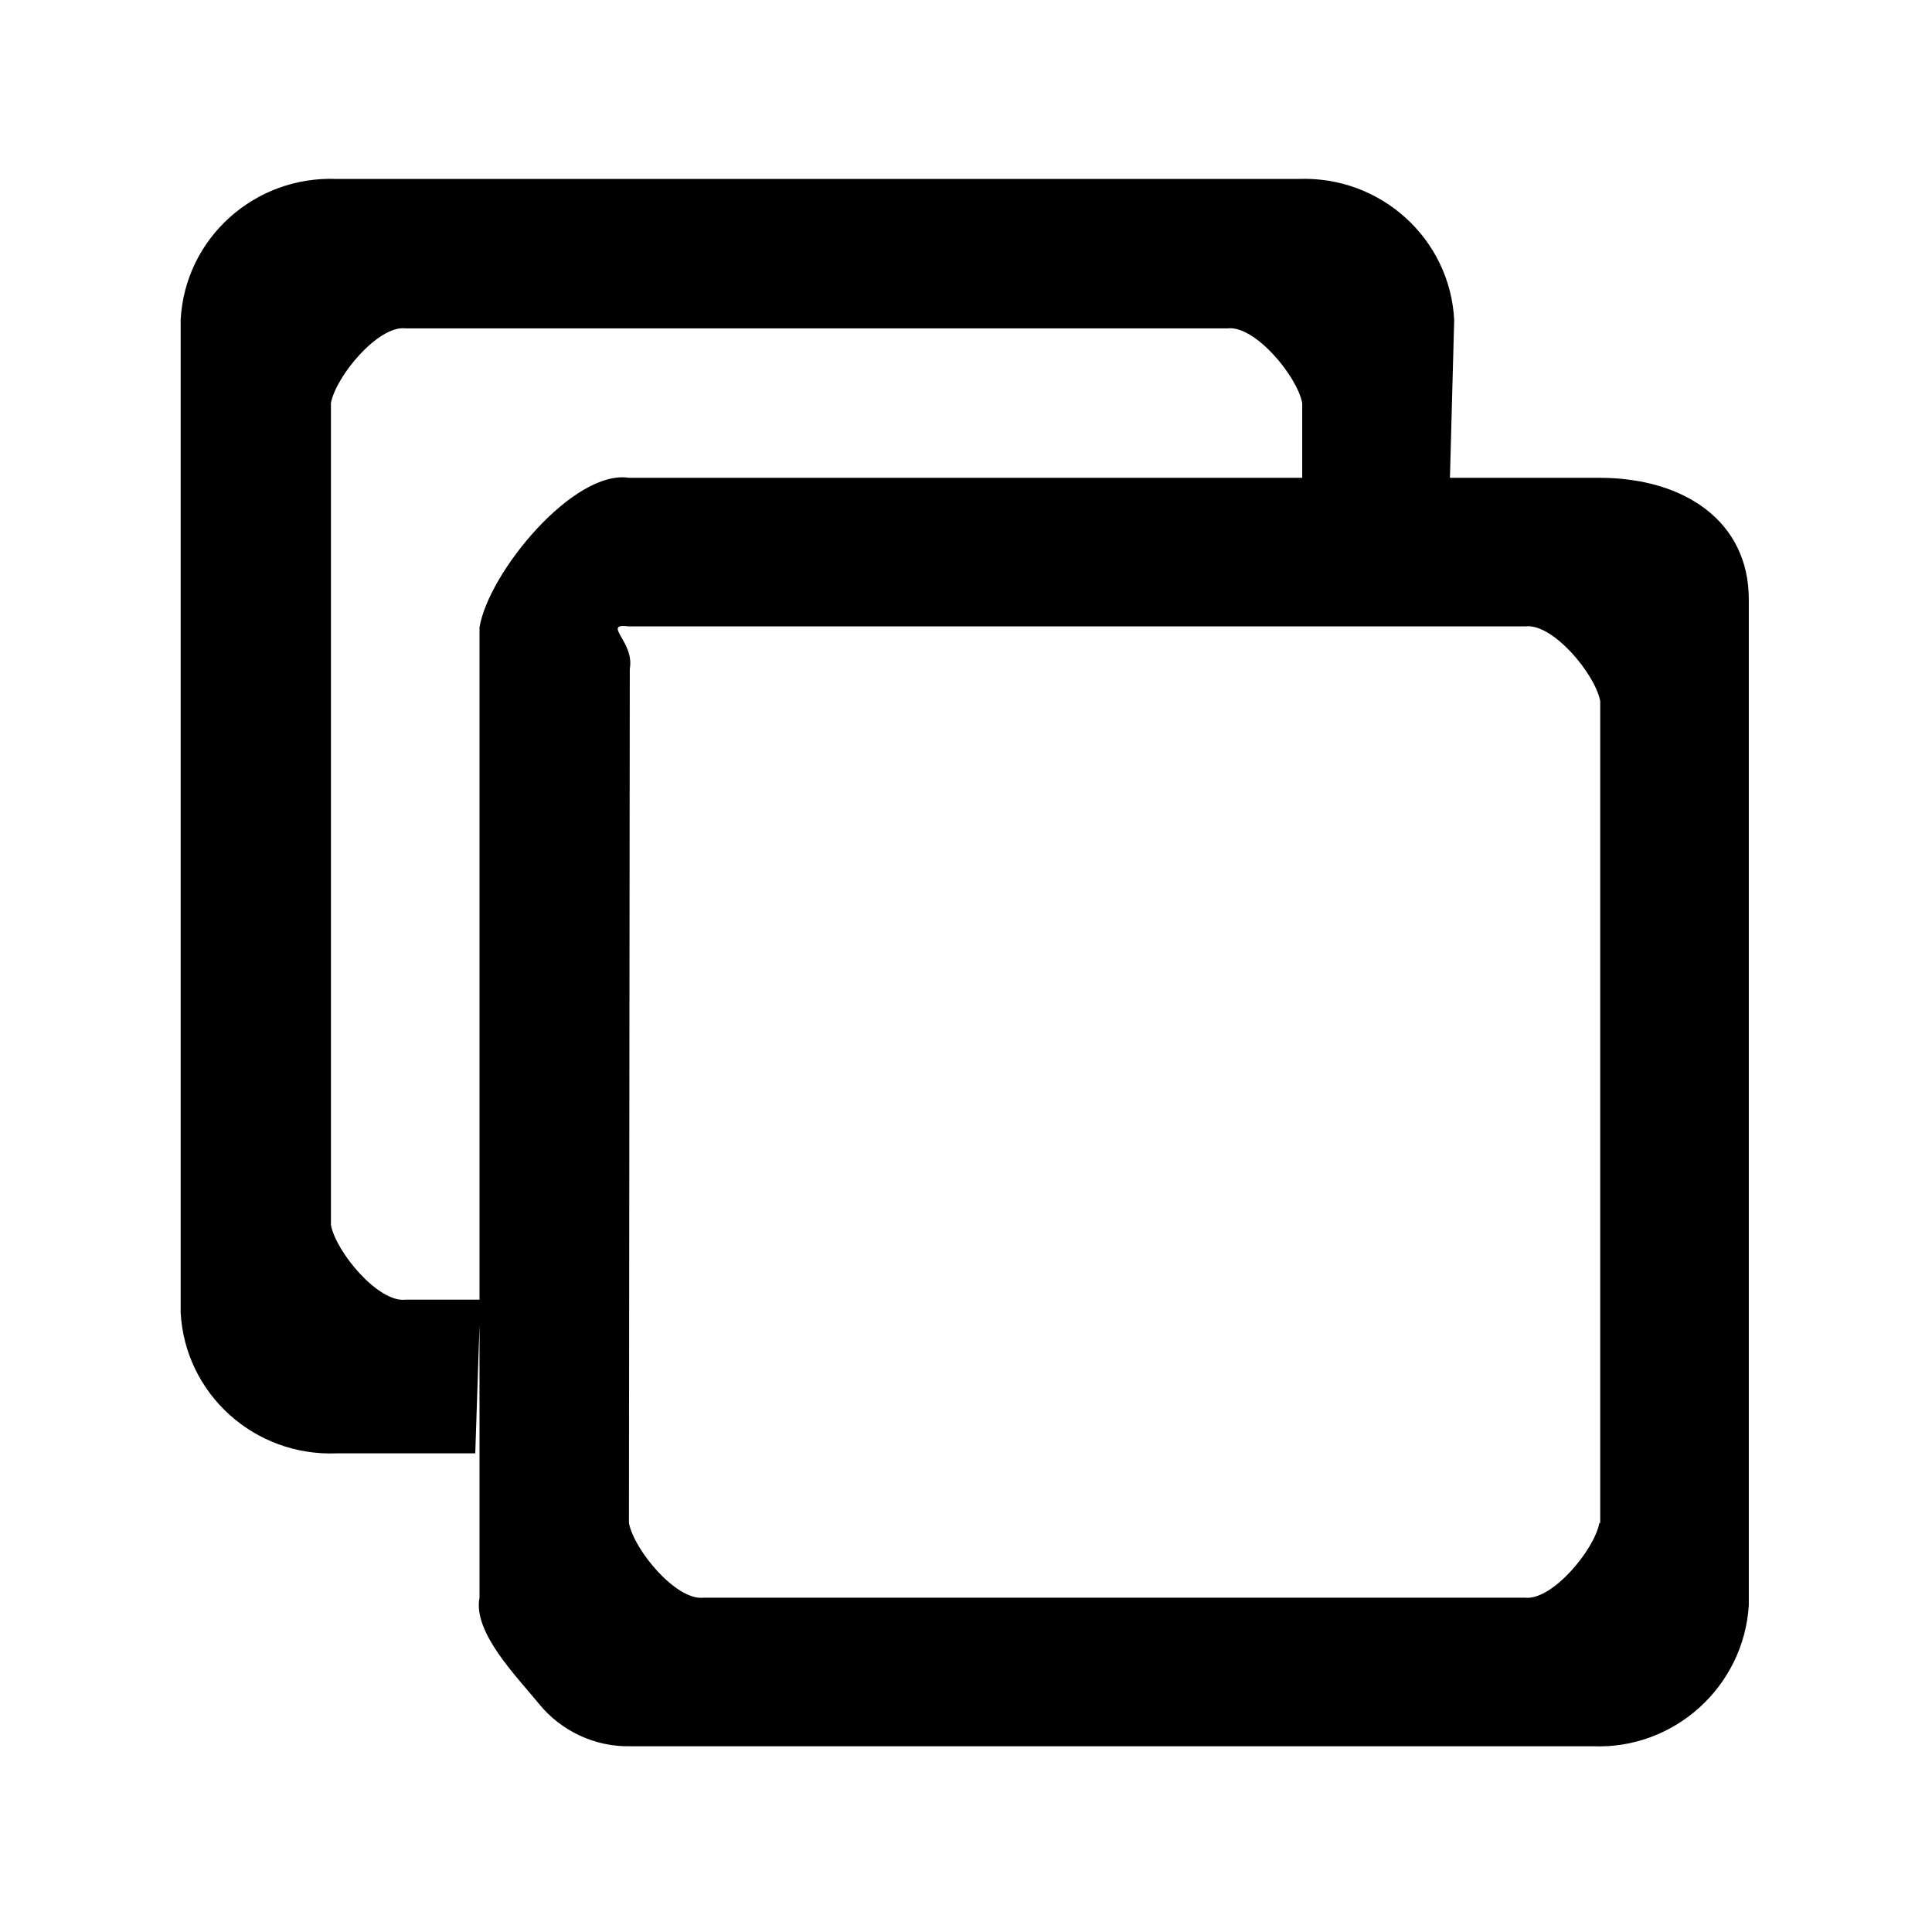
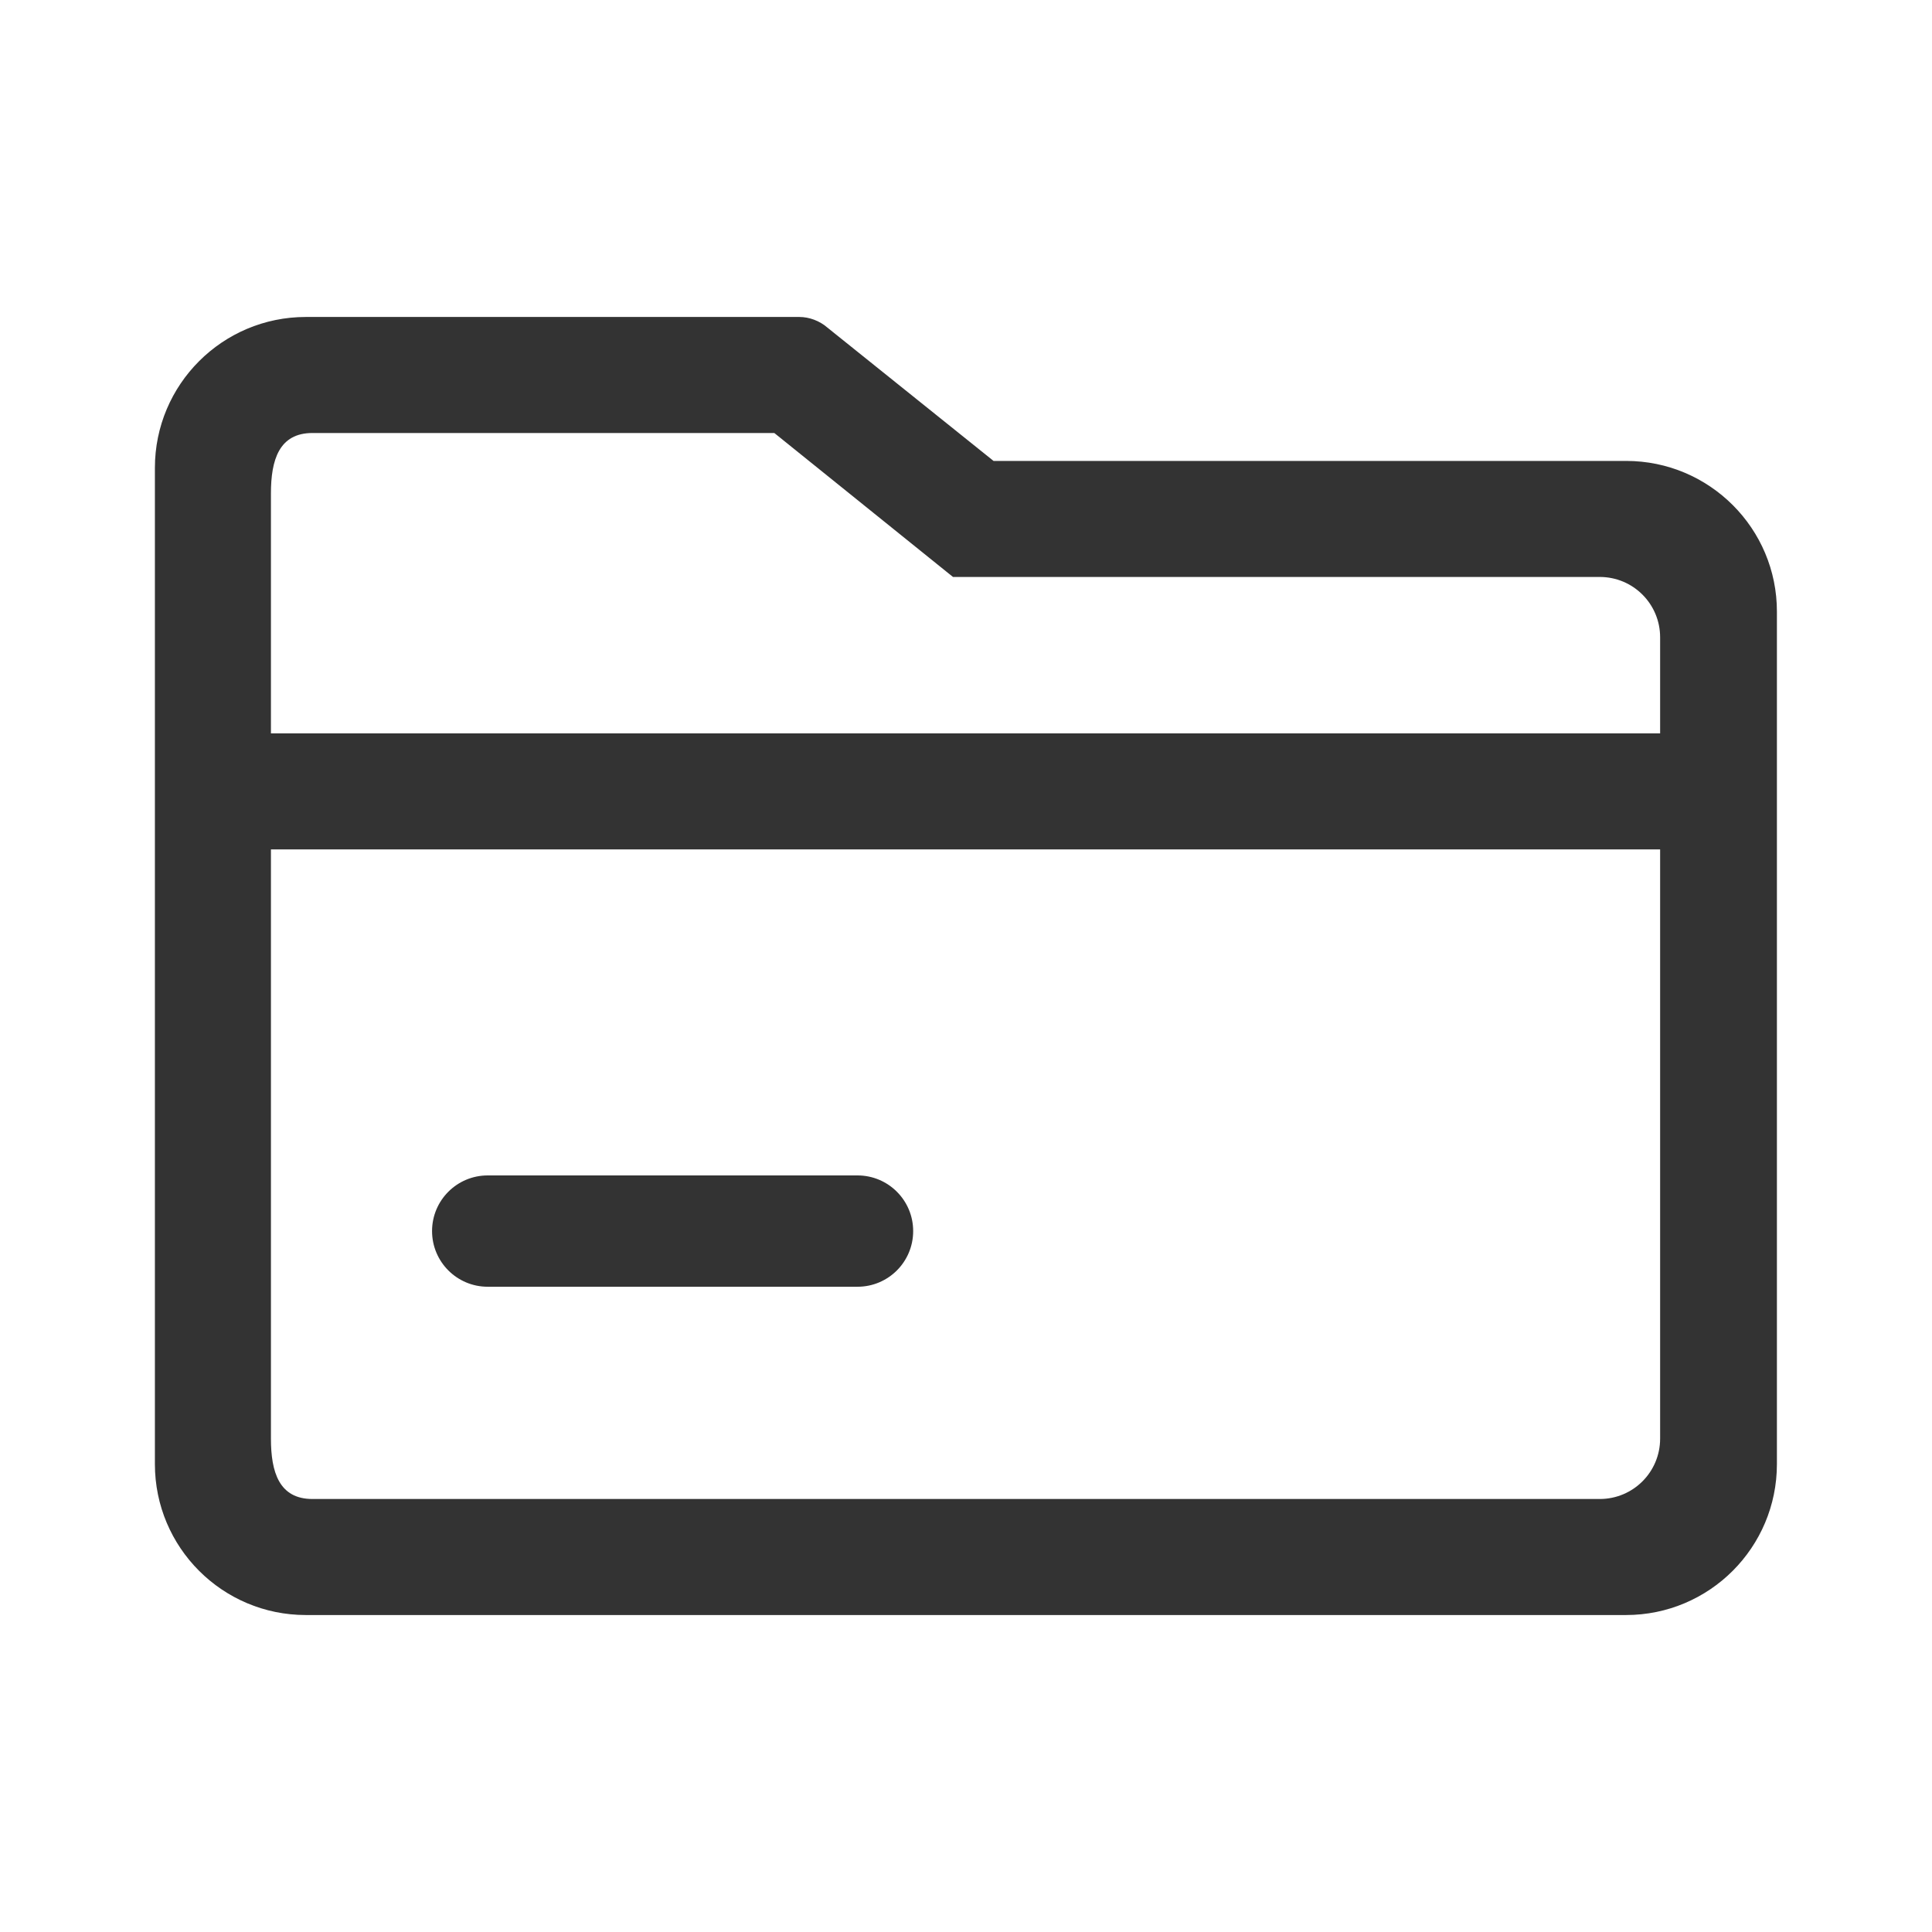
<svg xmlns="http://www.w3.org/2000/svg" class="icon" width="200px" height="200.00px" viewBox="0 0 1024 1024" version="1.1">
-   <path d="M768.5 253.25l2.25-83.7c-2.25-43.2-39.15-76.5-82.8-74.7H178.55c-43.65-1.8-80.55 31.5-82.8 74.7v526.05c2.25 43.2 39.15 76.5 82.8 74.7h73.35l2.7-81.45H215c-14.4 1.8-36.9-25.2-39.6-39.6V213.65c2.7-14.4 25.2-41.4 39.6-39.6h435.6c14.4-1.8 36.9 25.2 39.6 39.6v39.6H333.35c-29.25-4.5-74.25 49.95-79.2 79.2v514.35c-3.6 18.45 19.8 41.85 31.5 56.25 11.7 14.4 29.7 22.95 48.6 22.5h509.85c43.2 1.8 80.1-31.5 82.8-74.7V317.6c0-40.95-33.75-64.35-79.2-64.35H768.5z m79.2 553.95c-2.7 14.4-25.2 41.4-39.6 39.6H372.95c-14.4 1.8-36.9-25.2-39.6-39.6L333.8 354.5c2.7-14.4-15.3-24.3-0.45-22.5h475.2c14.4-1.8 36.9 25.2 39.6 39.6v435.6h-0.45z m0 0" />
+   <path fill="#333333" d="M861.9 244.3H526.6l-88.1-70.7c-4.1-3.6-9.7-5.6-14.8-5.6H162.1c-44.2 0-80 35.8-80 80v528c0 44.2 35.8 80 80 80h699.7c44.2 0 80-35.8 80-80V324.3c0.1-44.2-35.8-80-79.9-80z m18 518.2c0 17.7-14.3 32-32 32H165.6c-17.7 0-22-14.3-22-32V450.2h736.3v312.3z m0-373.8H143.6V261.5c0-17.7 4.3-32 22-32h244.8l94.7 76.3h342.8c17.7 0 32 14.3 32 32v50.9zM258.5 682h196c16.3 0 29.5-13.2 29.5-29.5S470.8 623 454.5 623h-196c-16.3 0-29.5 13.2-29.5 29.5s13.2 29.5 29.5 29.5z" />
</svg>
